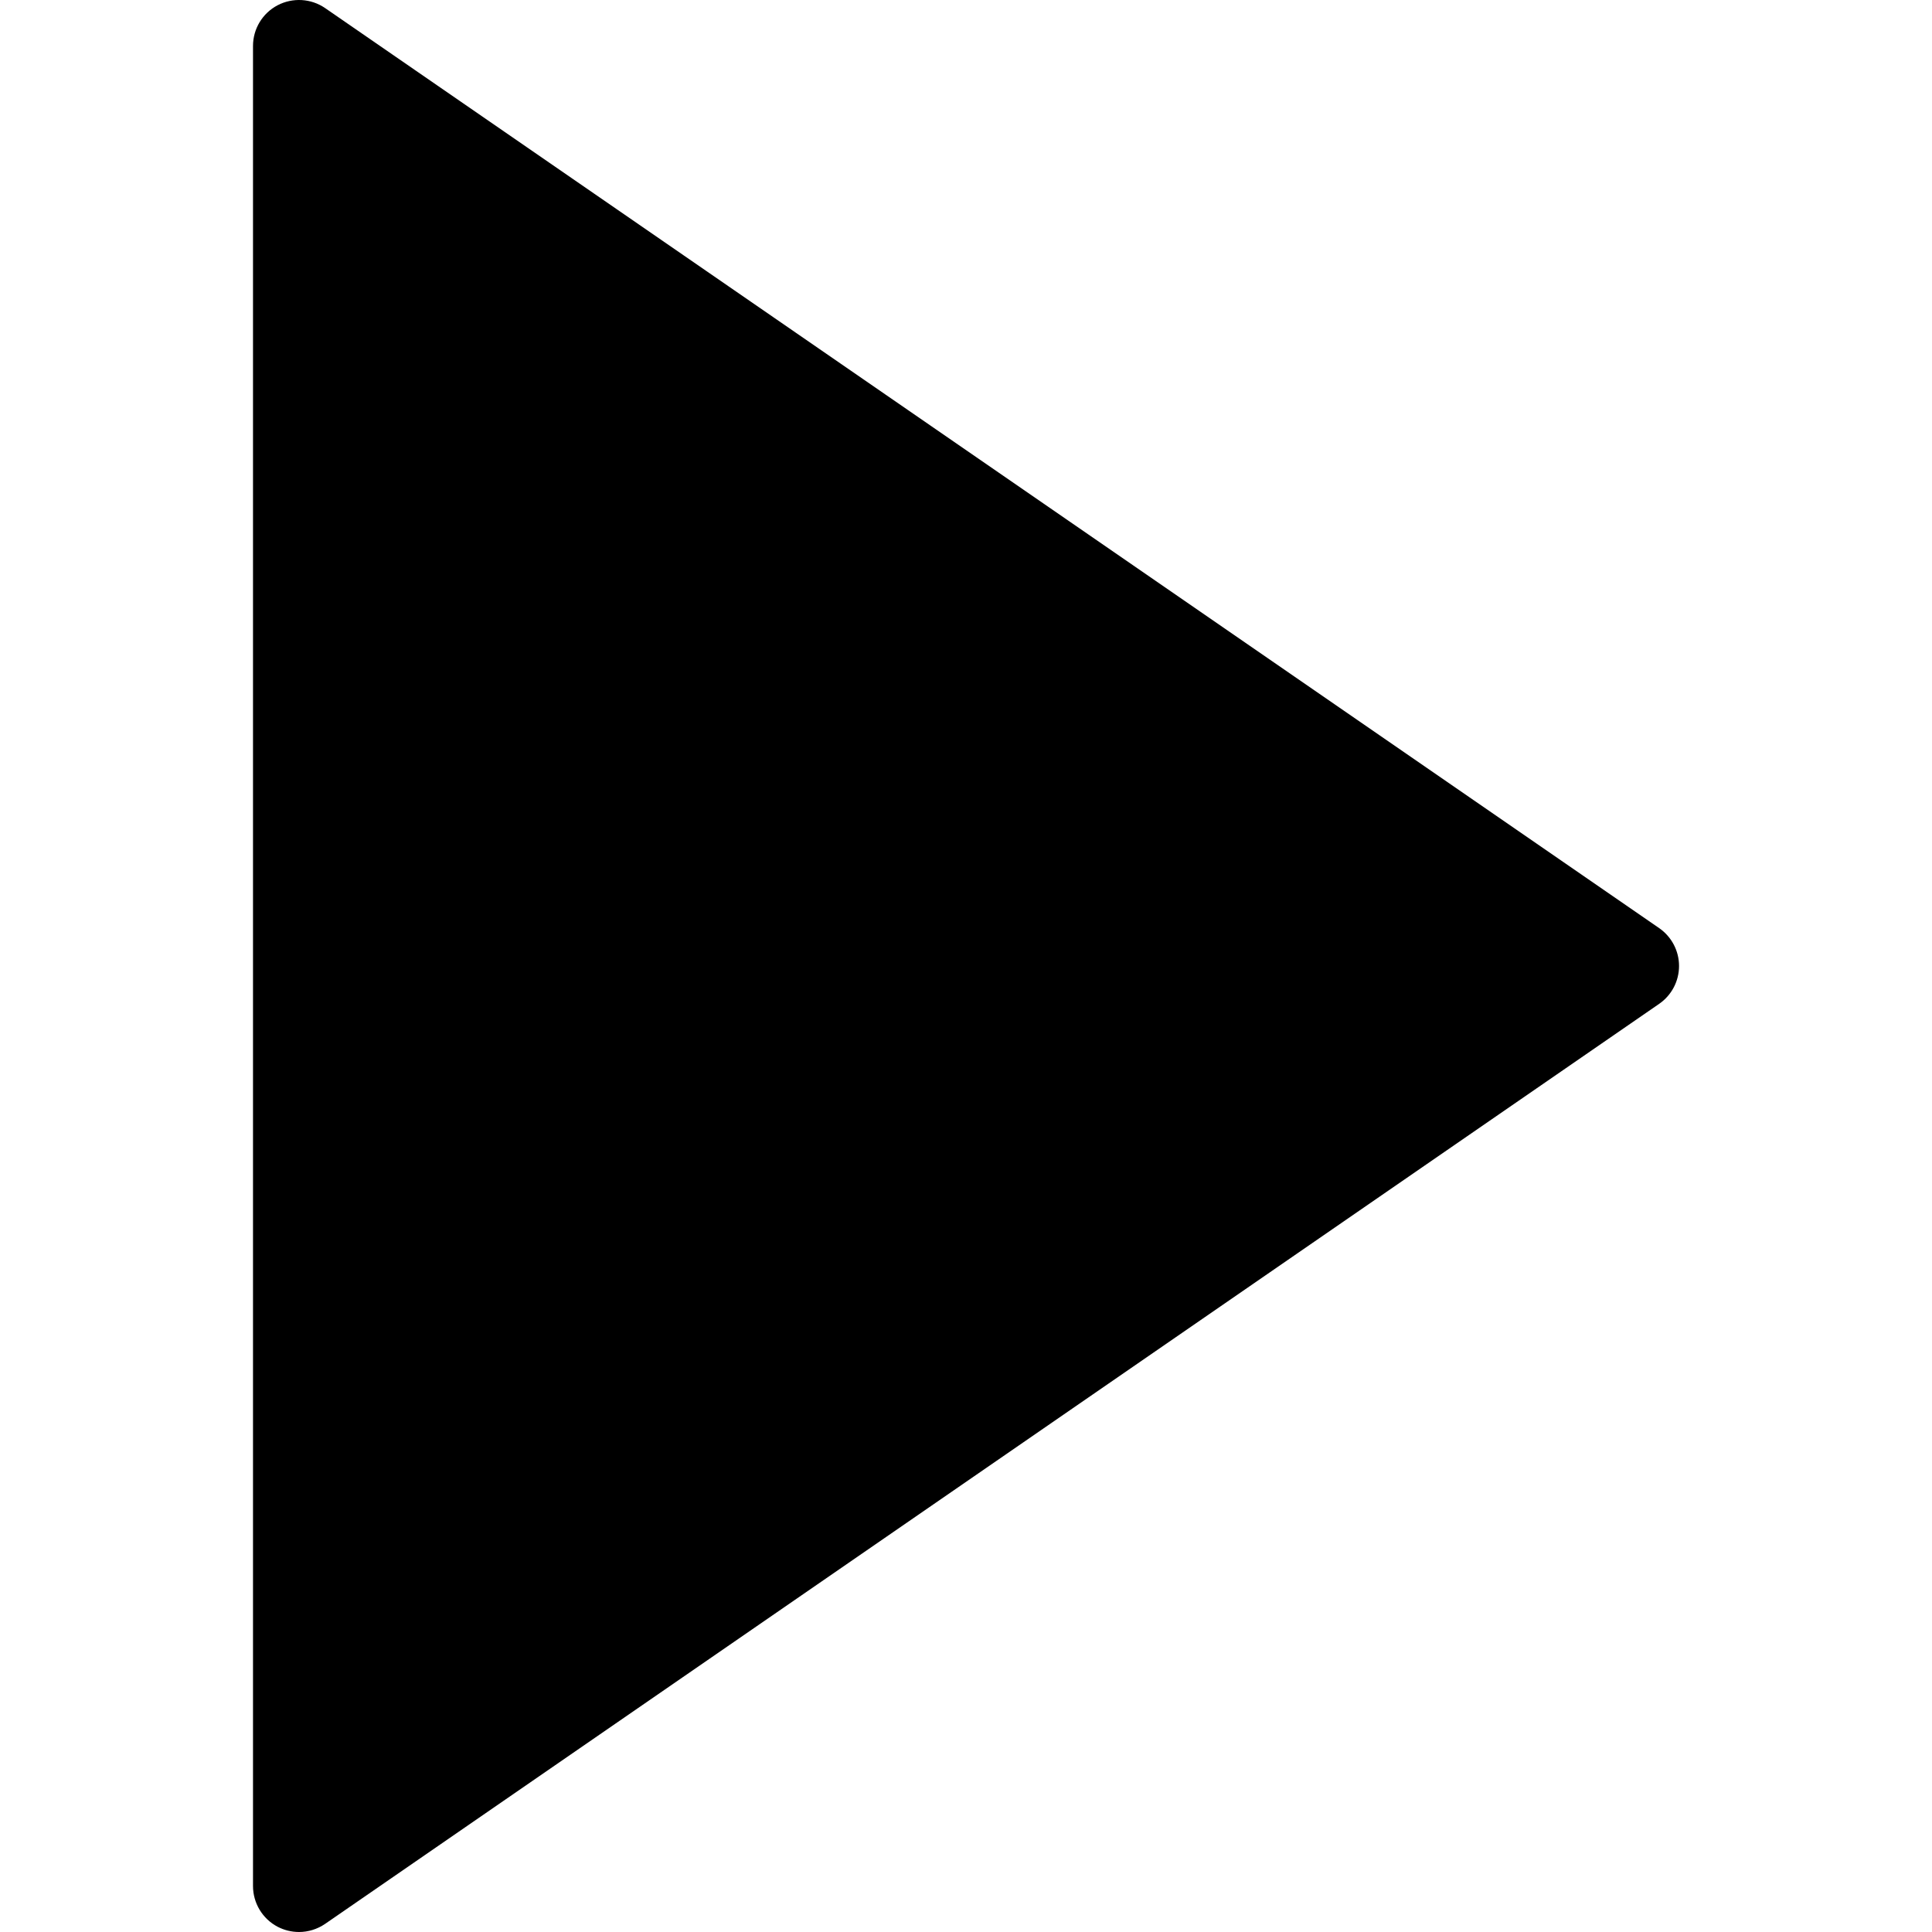
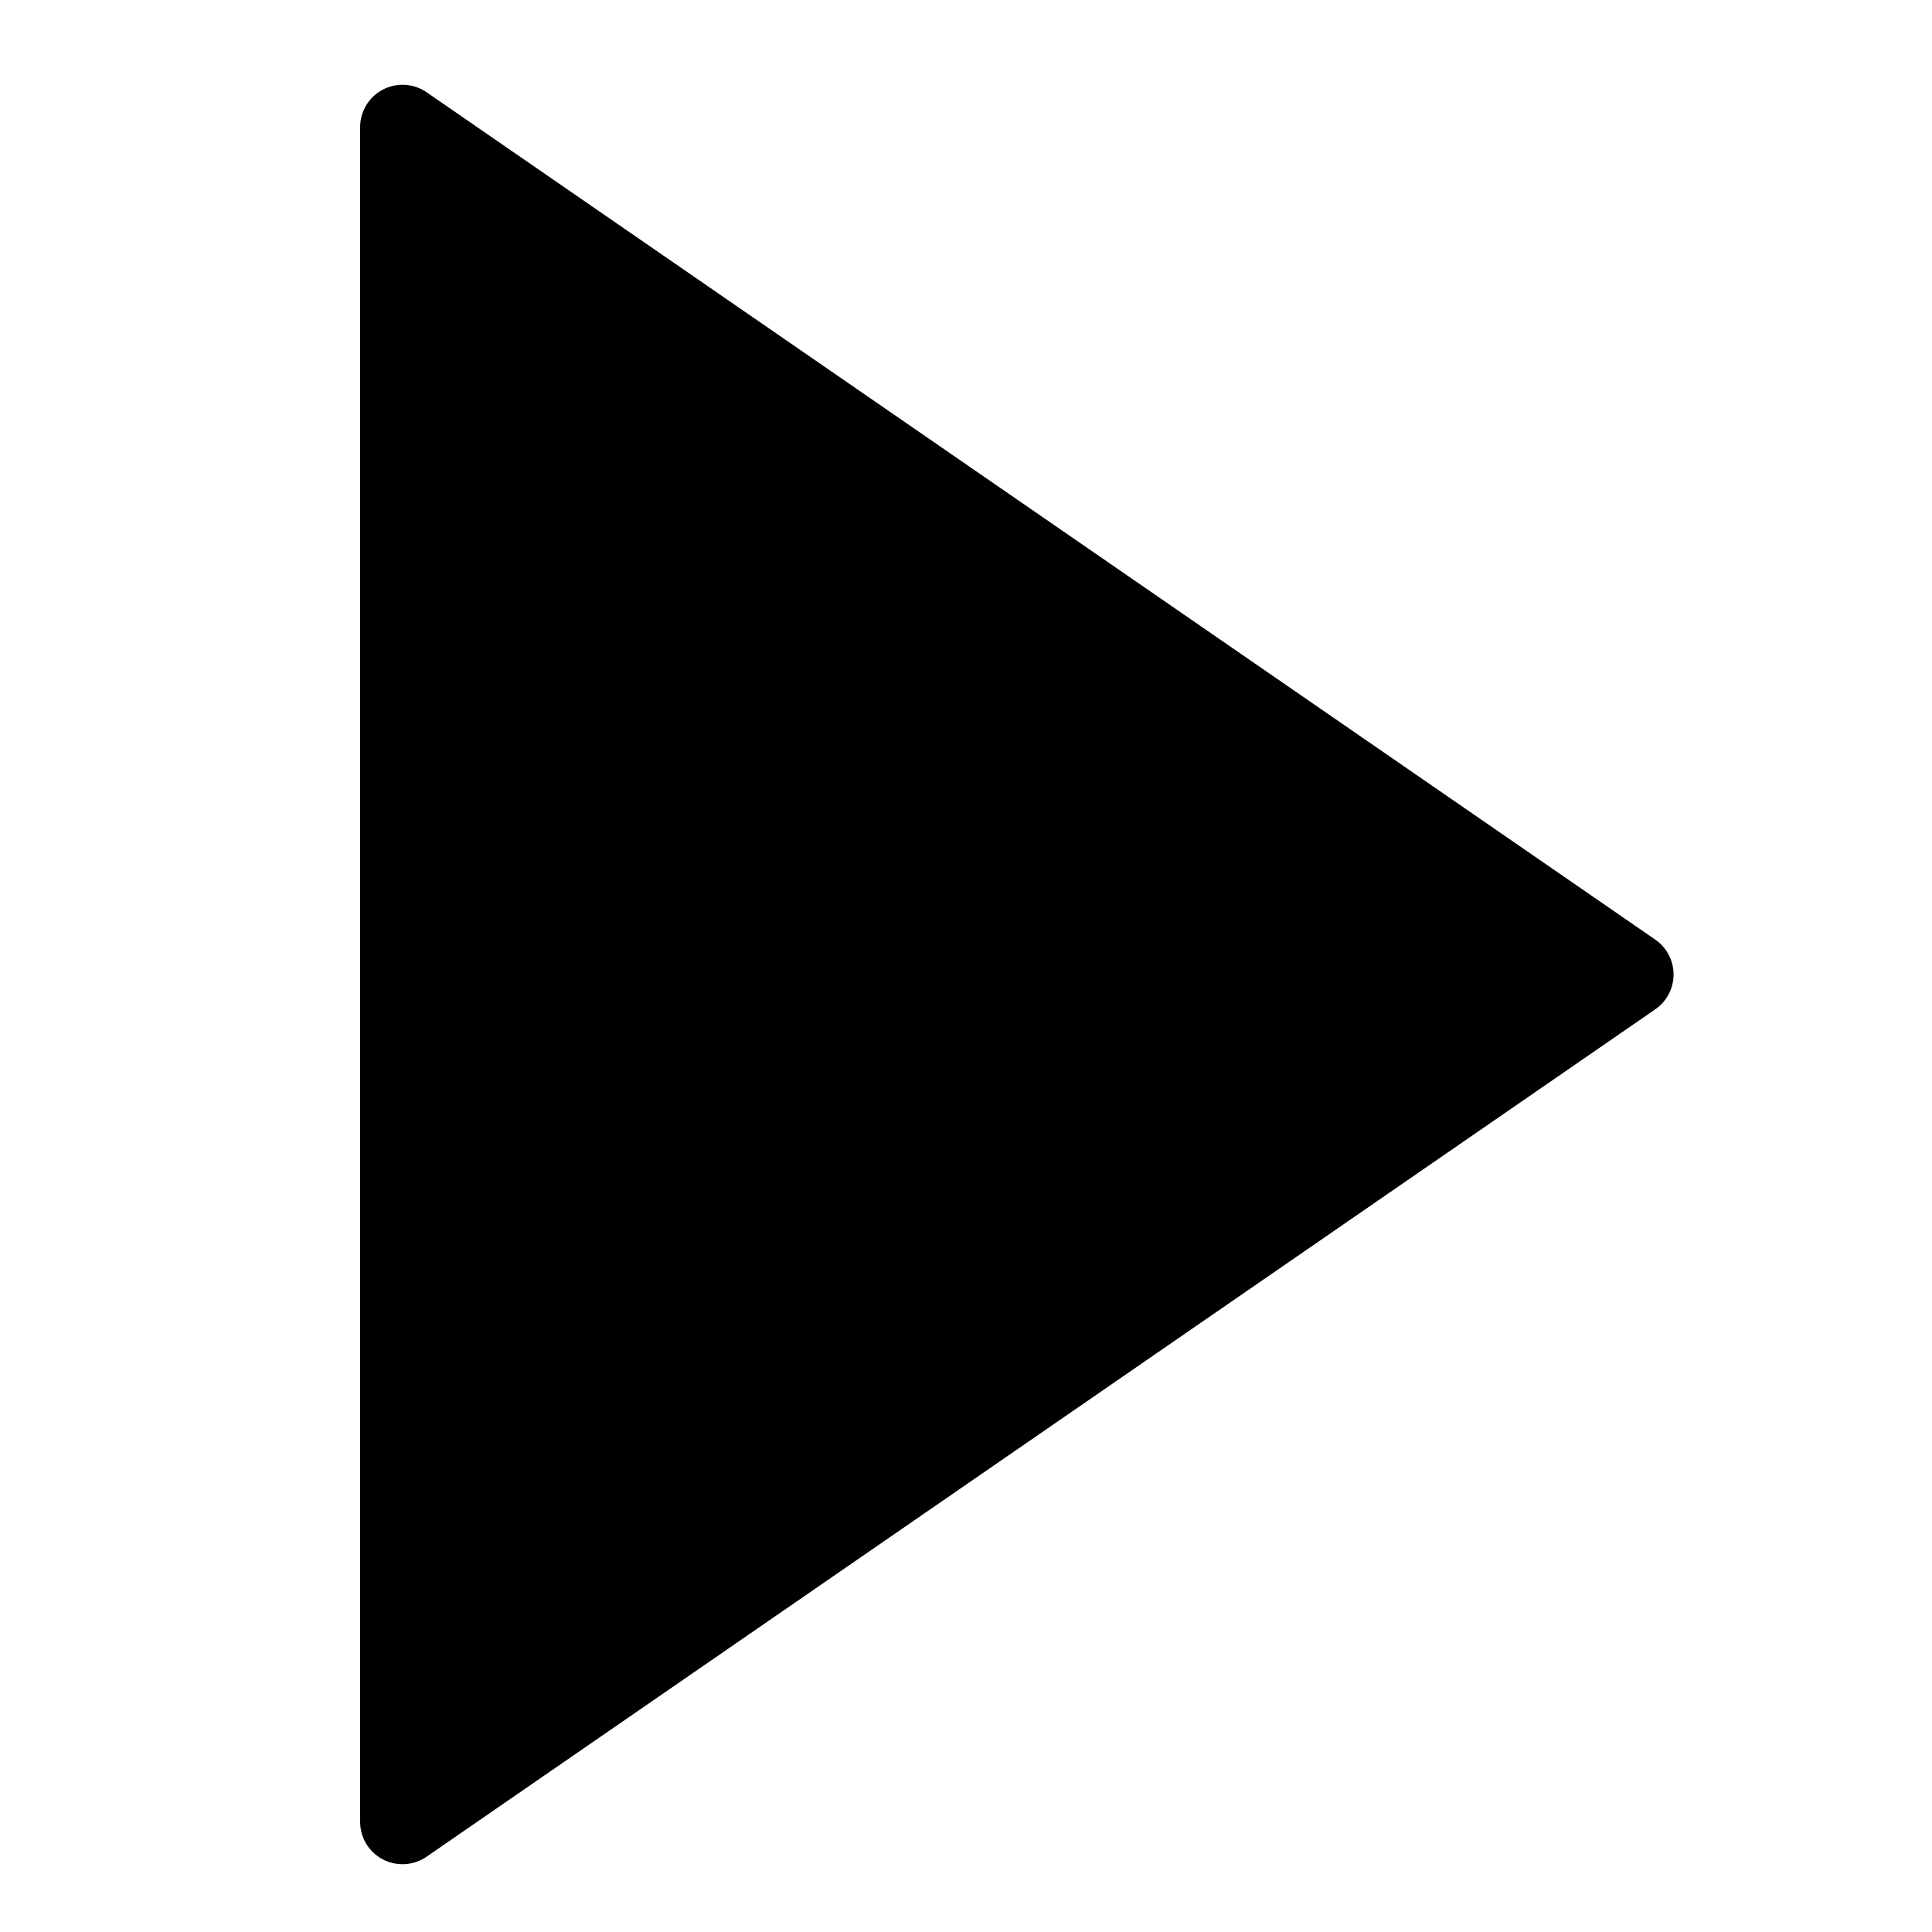
- <svg xmlns="http://www.w3.org/2000/svg" version="1.1" id="Capa_1" x="0px" y="0px" viewBox="0 0 41.999 41.999" style="enable-background:new 0 0 41.999 41.999;" xml:space="preserve">
-   <path d="M36.068,20.176l-29-20C6.761-0.035,6.363-0.057,6.035,0.114C5.706,0.287,5.5,0.627,5.5,0.999v40  c0,0.372,0.206,0.713,0.535,0.886c0.146,0.076,0.306,0.114,0.465,0.114c0.199,0,0.397-0.06,0.568-0.177l29-20  c0.271-0.187,0.432-0.494,0.432-0.823S36.338,20.363,36.068,20.176z" />
+ <svg xmlns="http://www.w3.org/2000/svg" version="1.1" id="Capa_1" x="0px" y="0px" viewBox="-3 -38 45.6 45.6" xml:space="preserve" width="24" height="24">
+   <defs id="defs7" />
+   <path d="m 36.068,-15.823 -29,-20 c -0.307,-0.211 -0.705,-0.233 -1.033,-0.062 -0.329,0.173 -0.535,0.513 -0.535,0.885 v 40 c 0,0.372 0.206,0.713 0.535,0.886 0.146,0.076 0.306,0.114 0.465,0.114 0.199,0 0.397,-0.06 0.568,-0.177 l 29,-20 c 0.271,-0.187 0.432,-0.494 0.432,-0.823 0,-0.329 -0.162,-0.636 -0.432,-0.823 z" id="path2" />
</svg>
